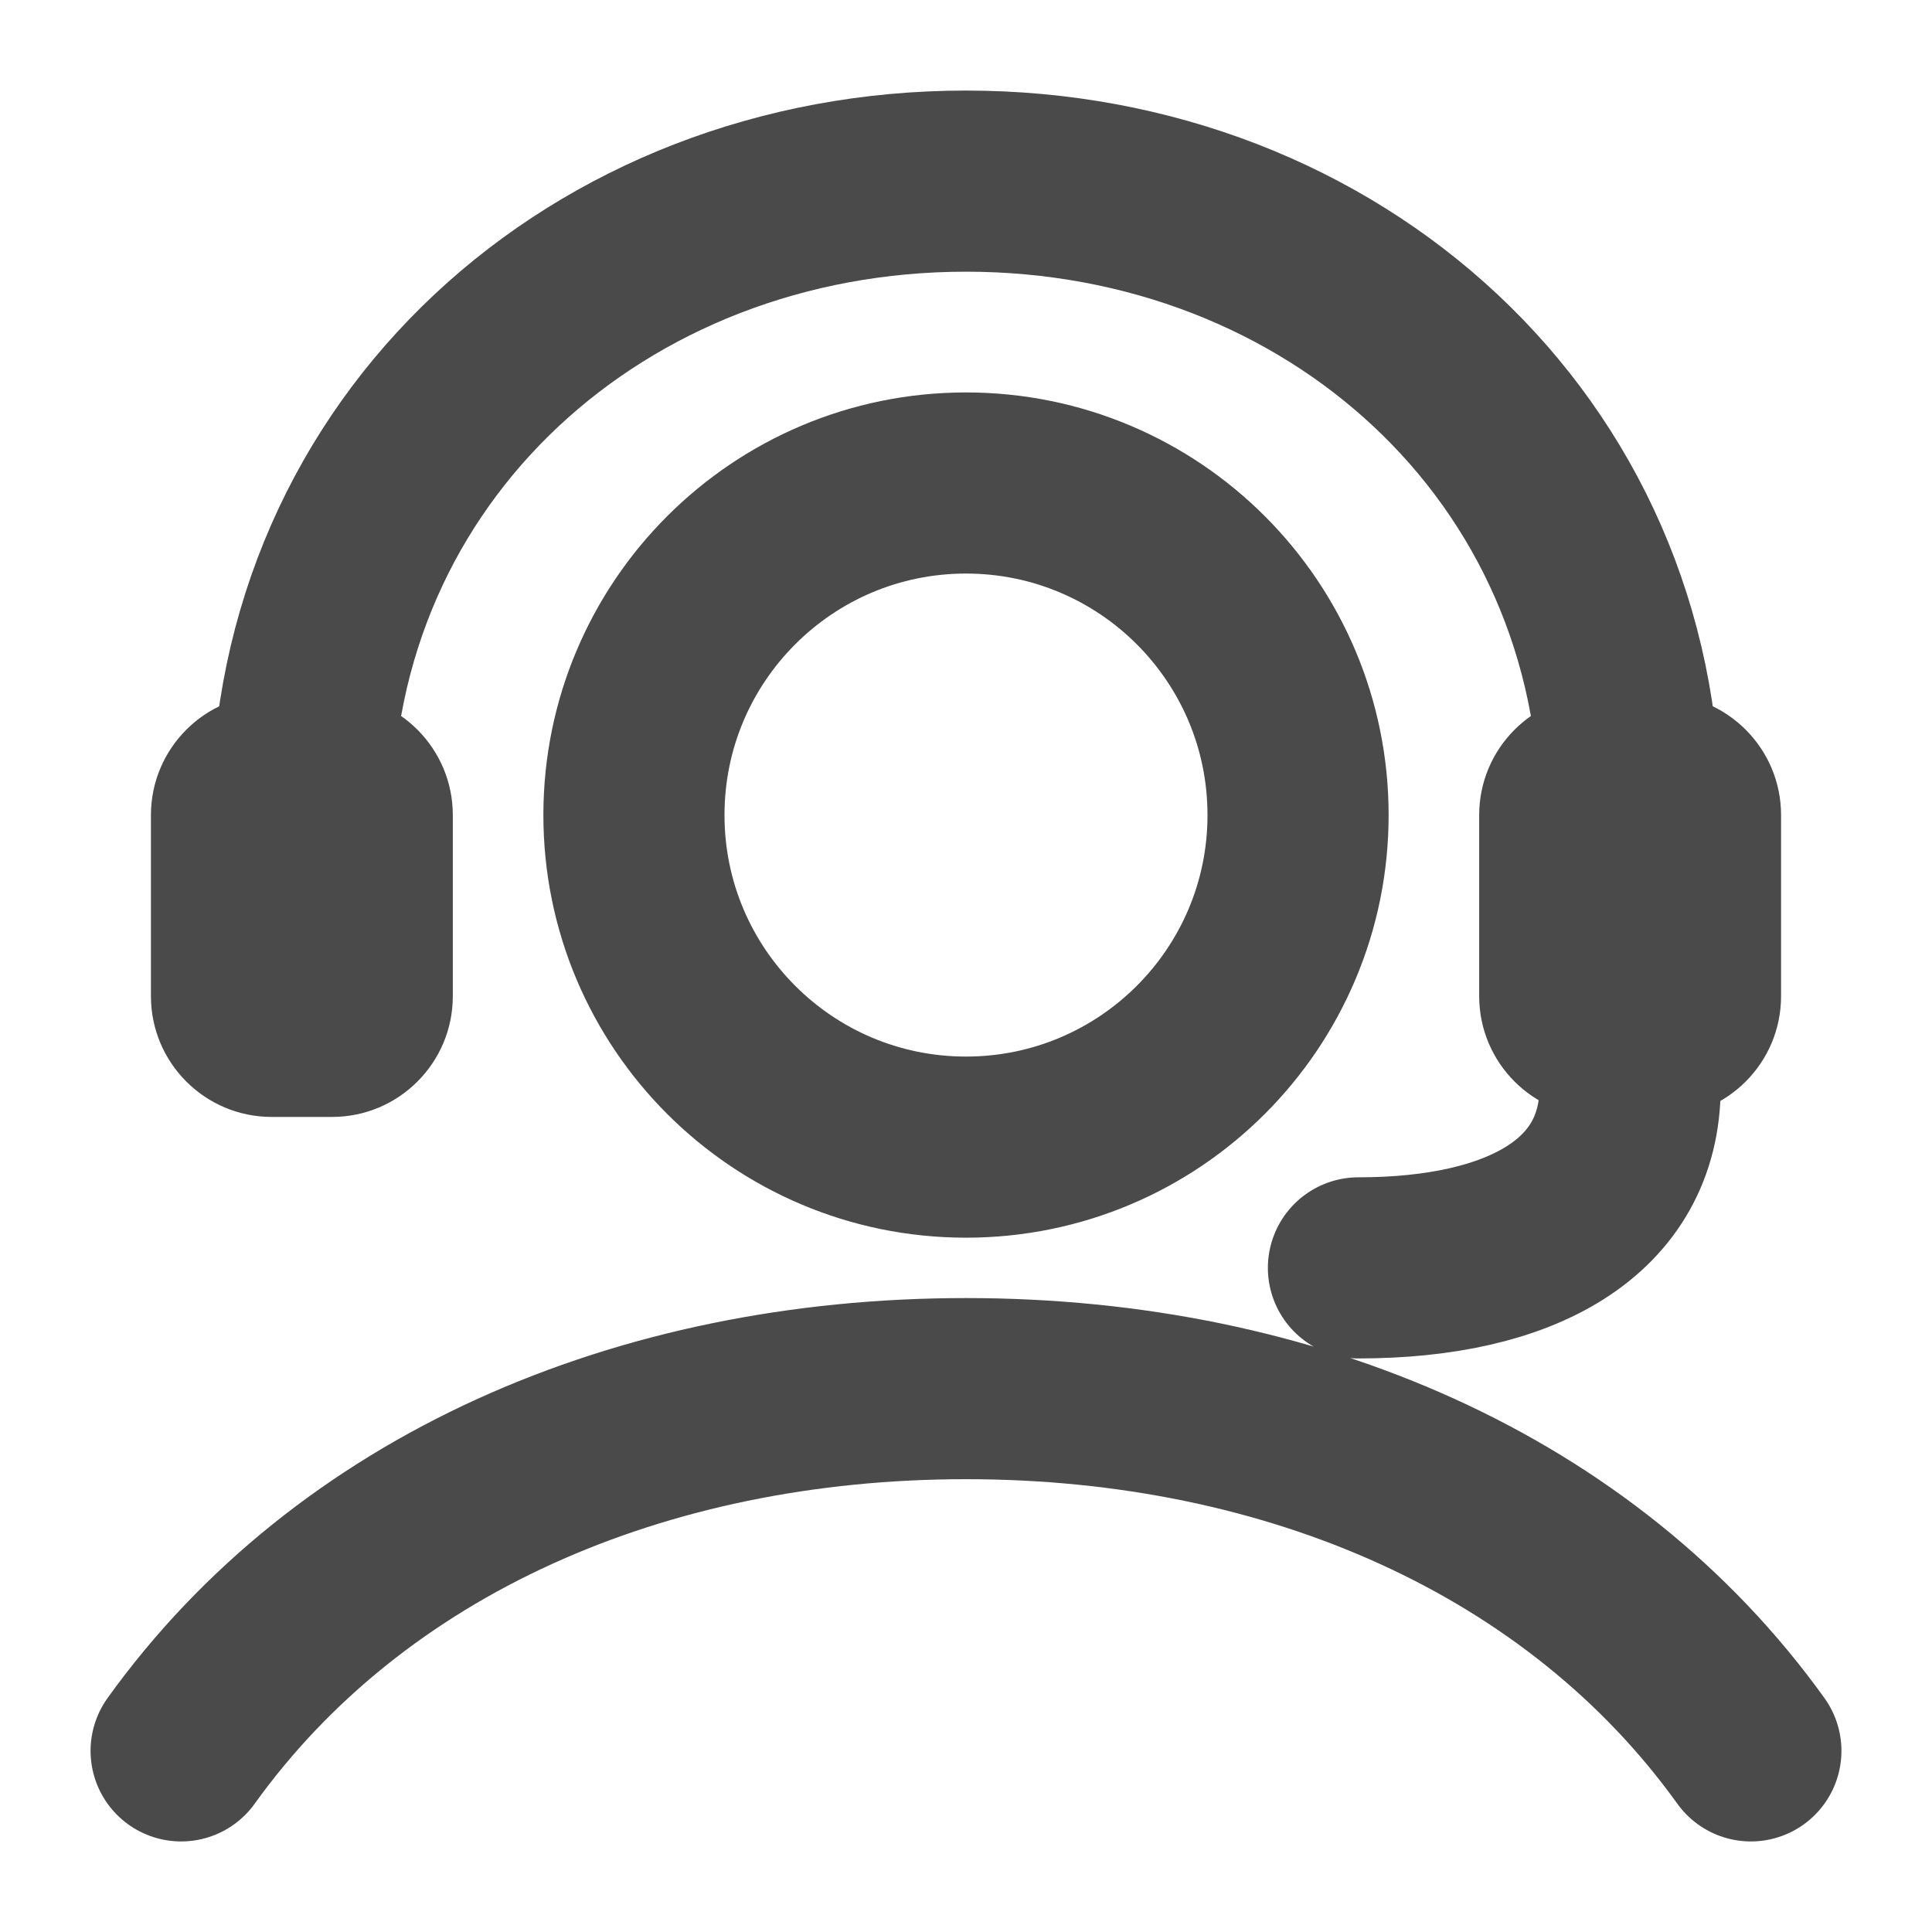
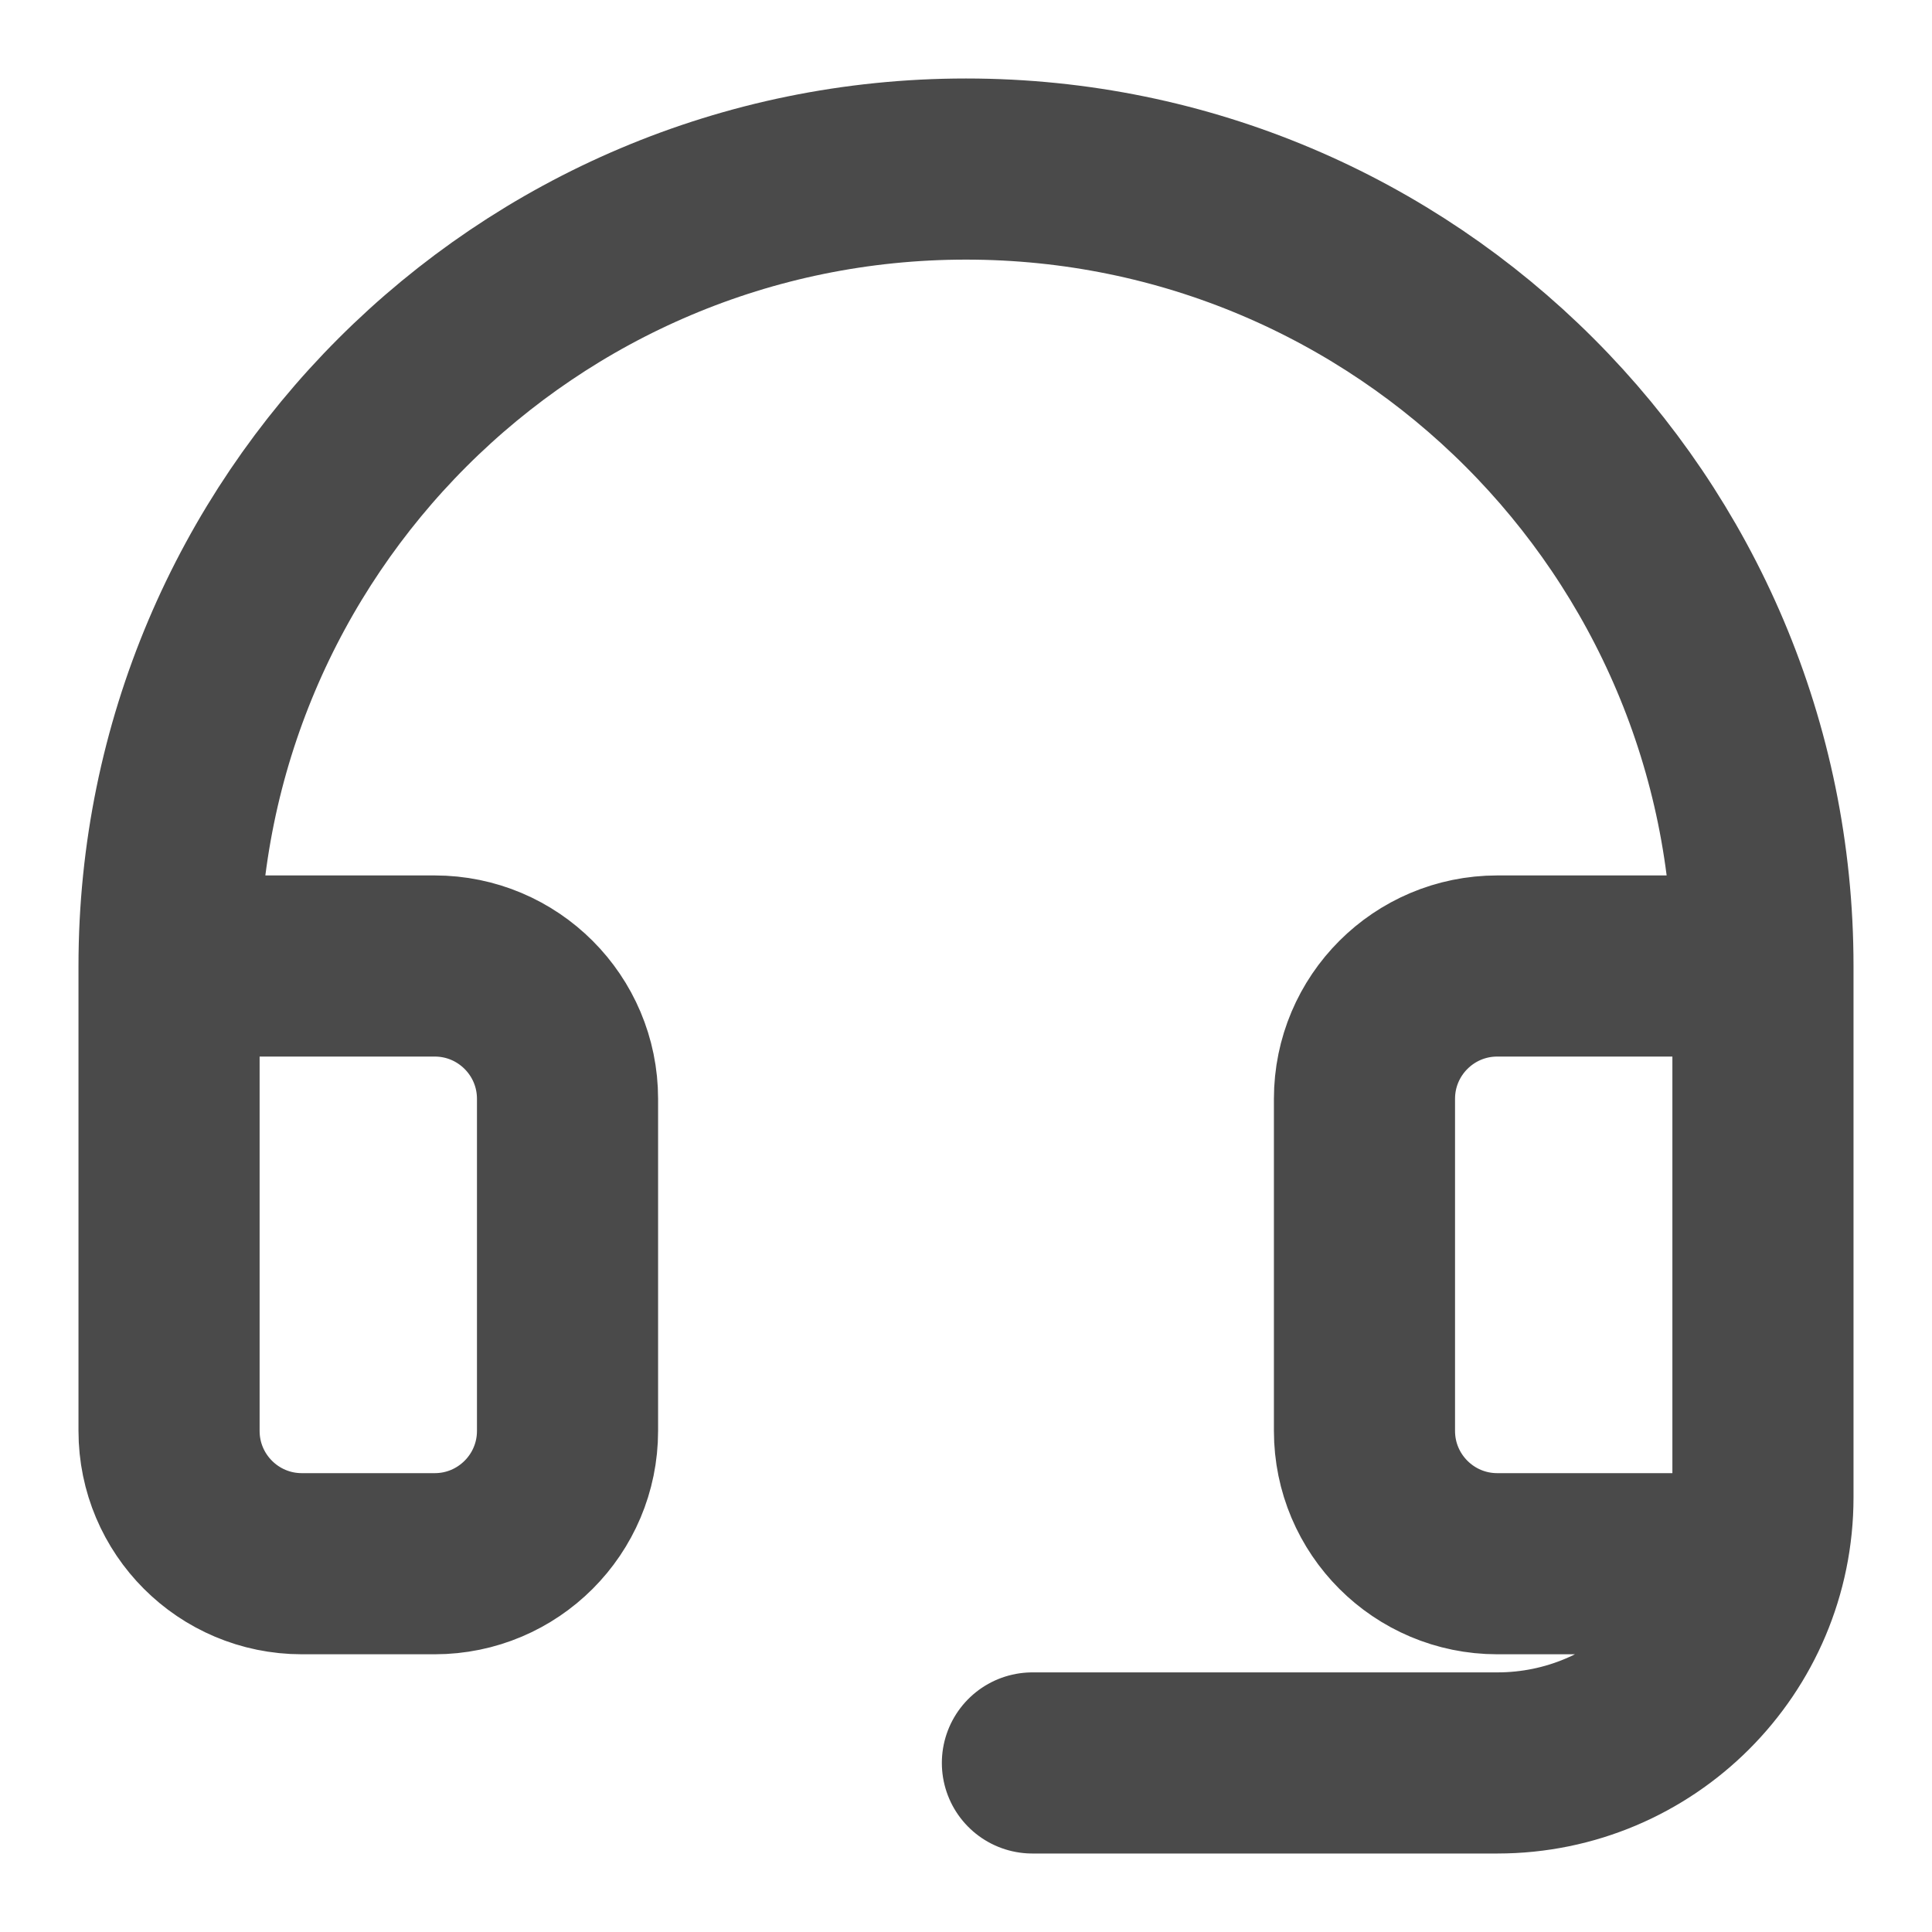
<svg xmlns="http://www.w3.org/2000/svg" preserveAspectRatio="none" overflow="visible" style="display: block;" width="16" height="16" viewBox="0 0 16 16" fill="none">
  <g id="system-user-headset">
-     <path d="M8 9.5C9.519 9.5 10.75 8.269 10.75 6.75C10.75 5.231 9.519 4 8 4C6.481 4 5.25 5.231 5.25 6.75C5.25 8.269 6.481 9.5 8 9.5ZM1.5 14.5C2.9 12.55 5.3 11.5 8 11.5C10.7 11.5 13.1 12.55 14.5 14.5M2.5 6.75C2.5 3.712 4.962 1.5 8 1.5C11.038 1.5 13.5 3.712 13.5 6.75M13.5 9C13.5 10 12.6 10.5 11.25 10.5" stroke="#4A4A4A" stroke-width="1.5" stroke-linecap="round" stroke-linejoin="round" />
-     <path d="M1.25 6.75C1.25 6.198 1.698 5.75 2.25 5.75H2.75C3.302 5.75 3.75 6.198 3.75 6.75V8.25C3.75 8.802 3.302 9.25 2.75 9.25H2.25C1.698 9.25 1.25 8.802 1.25 8.25V6.75ZM12.25 6.75C12.25 6.198 12.698 5.75 13.25 5.75H13.75C14.302 5.75 14.75 6.198 14.75 6.75V8.25C14.75 8.802 14.302 9.25 13.75 9.25H13.25C12.698 9.25 12.25 8.802 12.25 8.25V6.75Z" fill="#4A4A4A" />
+     <path d="M14.6 8A6.6 6.6 0 0 0 1.4 8V11.85A1.1 1.1 0 0 0 2.5 12.95H3.6A1.1 1.1 0 0 0 4.7 11.85V9.1A1.1 1.1 0 0 0 3.6 8H1.4M14.6 8H12.4A1.1 1.1 0 0 0 11.3 9.1V11.85A1.1 1.1 0 0 0 12.4 12.95H14.05M14.6 8V12.4A2.2 2.2 0 0 1 12.4 14.6H8.55" stroke="#4A4A4A" stroke-width="1.5" stroke-linecap="round" stroke-linejoin="round" />
  </g>
</svg>
